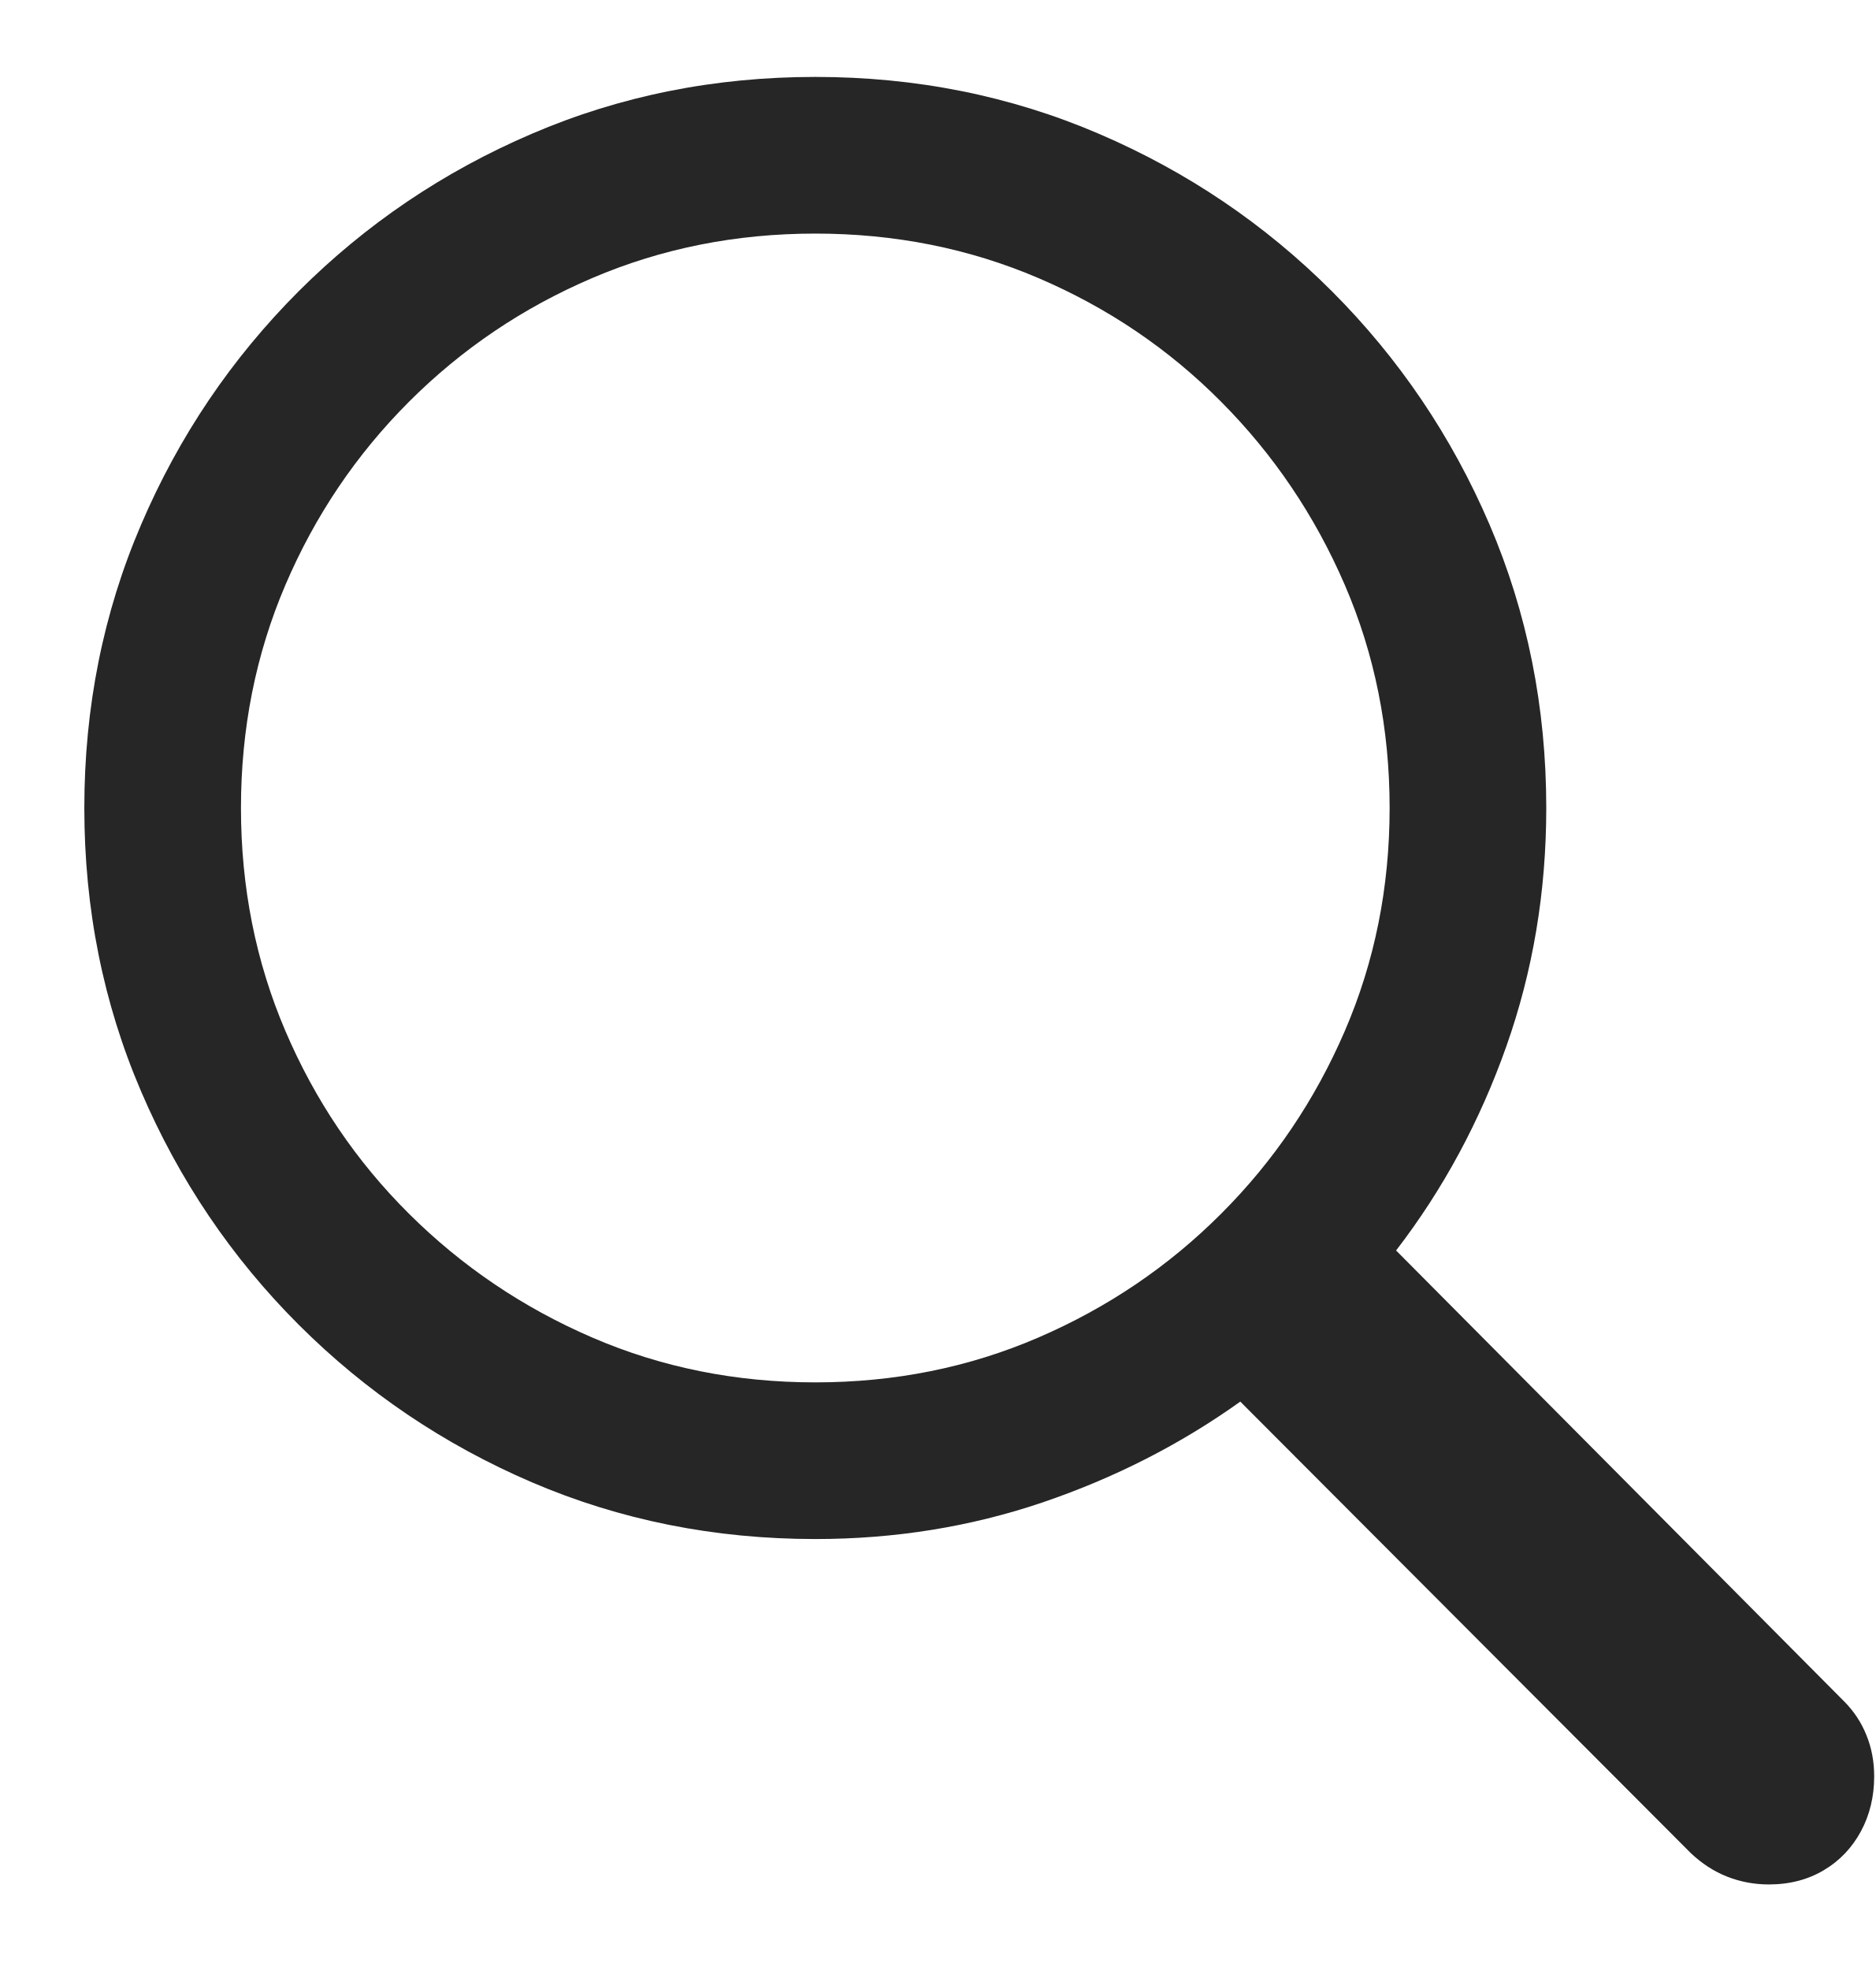
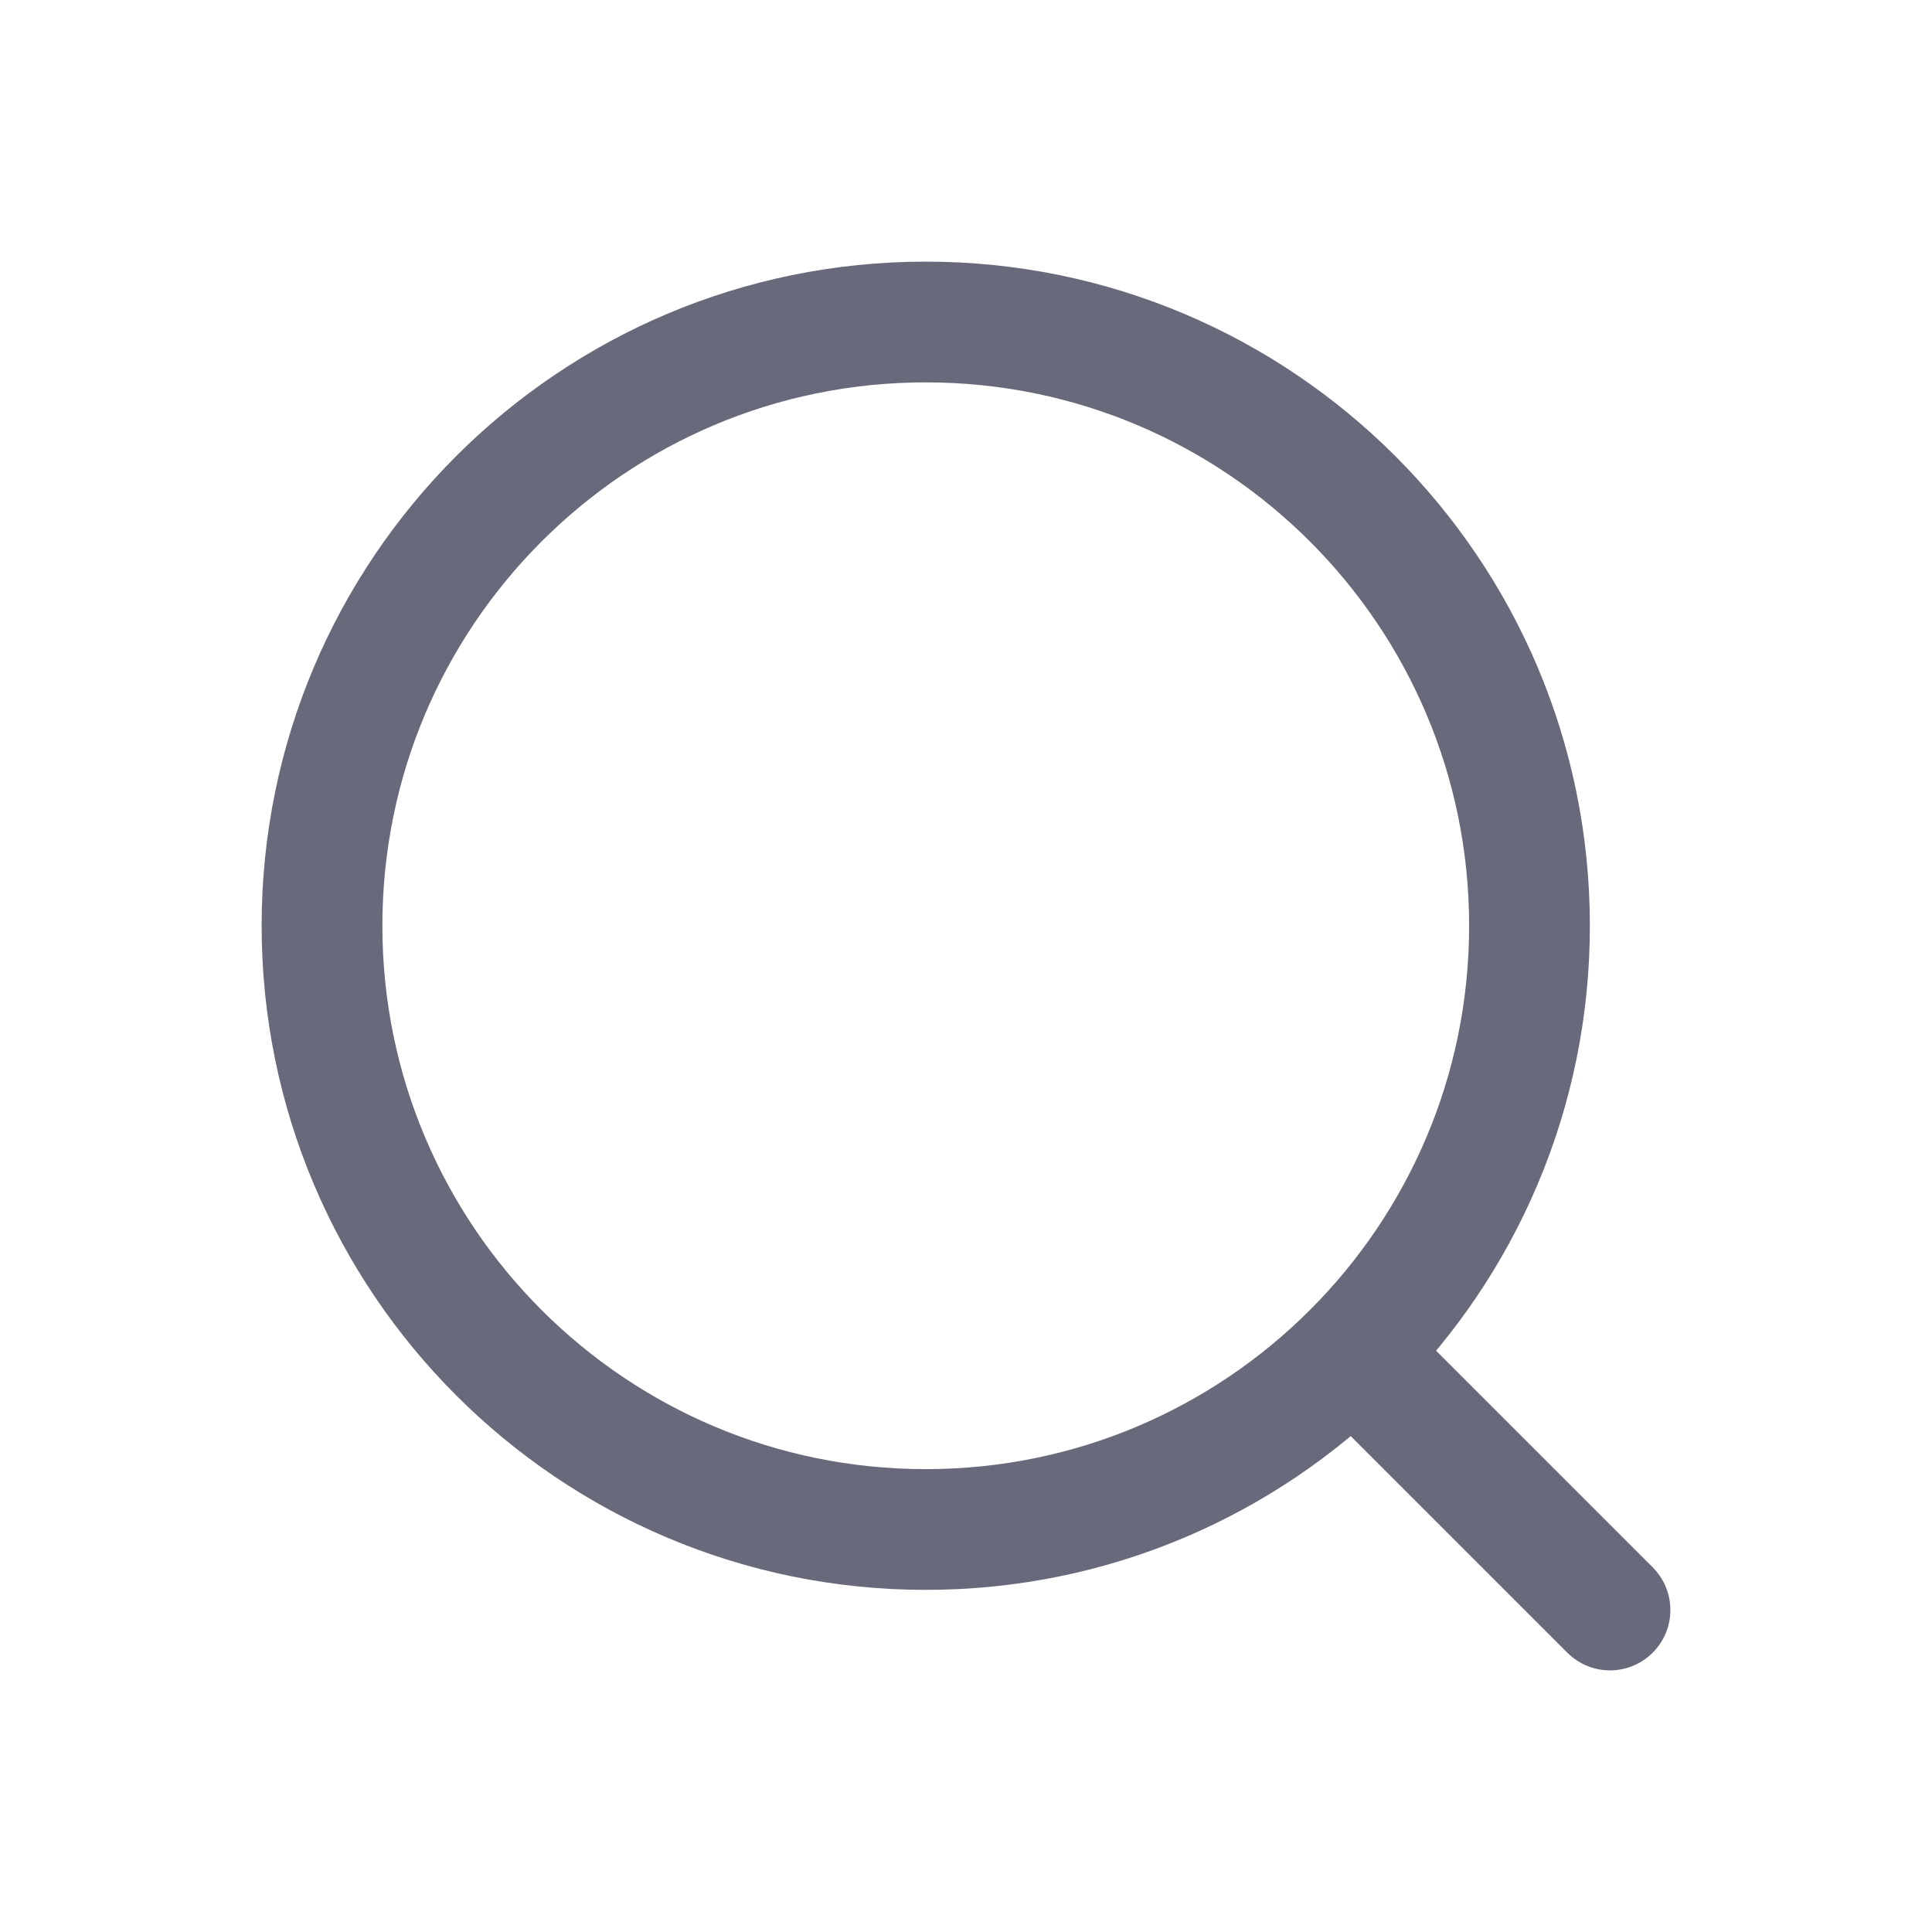
- <svg xmlns="http://www.w3.org/2000/svg" width="20" height="21" viewBox="0 0 20 21" fill="none">
-   <path d="M0.899 8.613C0.899 9.688 1.101 10.695 1.505 11.636C1.908 12.576 2.468 13.405 3.184 14.121C3.901 14.837 4.729 15.397 5.67 15.801C6.61 16.204 7.618 16.406 8.692 16.406C9.539 16.406 10.346 16.276 11.114 16.016C11.882 15.755 12.585 15.397 13.223 14.941L18.028 19.756C18.145 19.866 18.274 19.95 18.414 20.005C18.554 20.06 18.702 20.088 18.858 20.088C19.08 20.088 19.275 20.037 19.444 19.936C19.613 19.836 19.745 19.697 19.84 19.521C19.934 19.346 19.981 19.15 19.981 18.936C19.981 18.779 19.954 18.633 19.898 18.496C19.843 18.359 19.763 18.239 19.659 18.135L14.884 13.33C15.385 12.679 15.777 11.953 16.06 11.152C16.343 10.352 16.485 9.505 16.485 8.613C16.485 7.539 16.283 6.532 15.88 5.591C15.476 4.65 14.916 3.822 14.2 3.105C13.484 2.389 12.655 1.829 11.715 1.426C10.774 1.022 9.766 0.82 8.692 0.82C7.618 0.82 6.61 1.022 5.67 1.426C4.729 1.829 3.901 2.389 3.184 3.105C2.468 3.822 1.908 4.65 1.505 5.591C1.101 6.532 0.899 7.539 0.899 8.613ZM2.569 8.613C2.569 7.767 2.727 6.974 3.043 6.235C3.359 5.496 3.798 4.845 4.361 4.282C4.924 3.719 5.575 3.28 6.314 2.964C7.053 2.648 7.846 2.49 8.692 2.49C9.539 2.49 10.331 2.648 11.07 2.964C11.809 3.28 12.459 3.719 13.018 4.282C13.578 4.845 14.018 5.496 14.337 6.235C14.656 6.974 14.815 7.767 14.815 8.613C14.815 9.46 14.656 10.252 14.337 10.991C14.018 11.73 13.578 12.38 13.018 12.939C12.459 13.499 11.809 13.939 11.07 14.258C10.331 14.577 9.539 14.736 8.692 14.736C7.846 14.736 7.053 14.577 6.314 14.258C5.575 13.939 4.924 13.499 4.361 12.939C3.798 12.38 3.359 11.73 3.043 10.991C2.727 10.252 2.569 9.46 2.569 8.613Z" fill="black" fill-opacity="0.85" />
+ <svg xmlns="http://www.w3.org/2000/svg" width="24" height="24" viewBox="0 0 24 24" fill="none">
+   <g id="Pyramid 12">
+     <path id="Vector" d="M17 17L20 20M19 11.5C19 15.642 15.642 19 11.5 19C7.358 19 4 15.642 4 11.5C4 7.358 7.358 4 11.5 4C15.642 4 19 7.358 19 11.5Z" stroke="#686A7B" stroke-width="1.5" stroke-linecap="round" stroke-linejoin="round" />
+   </g>
</svg>
